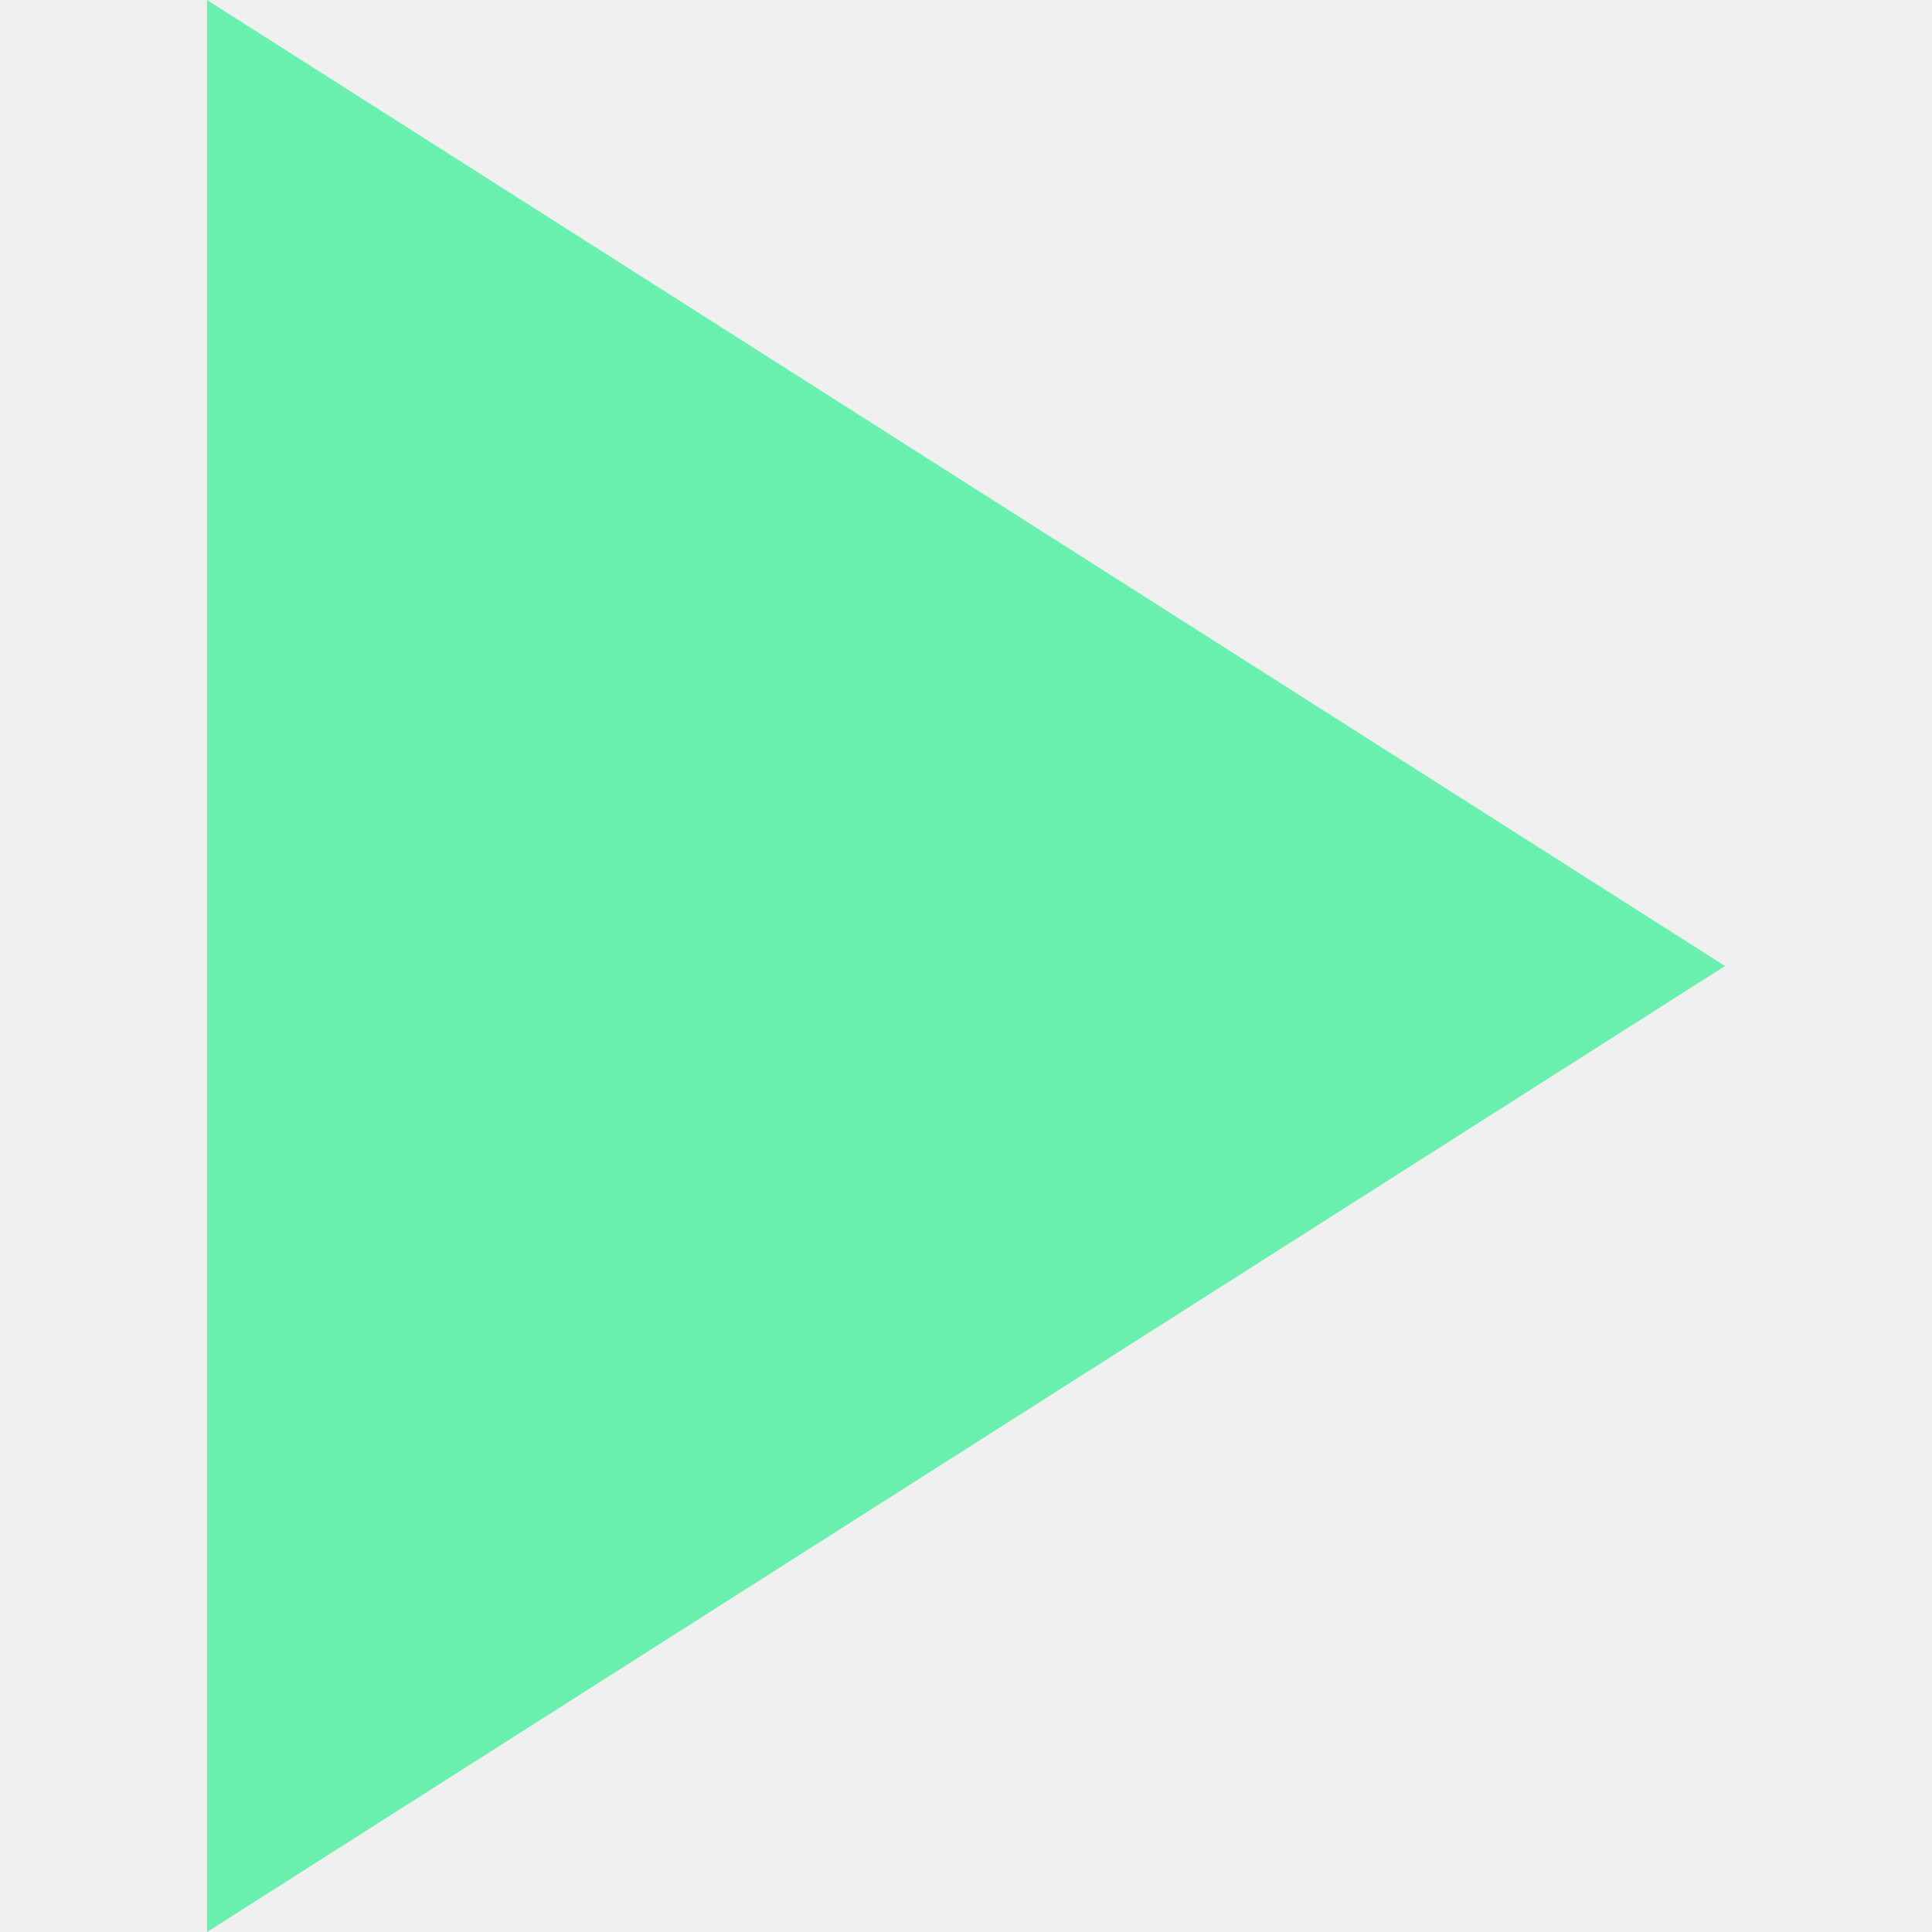
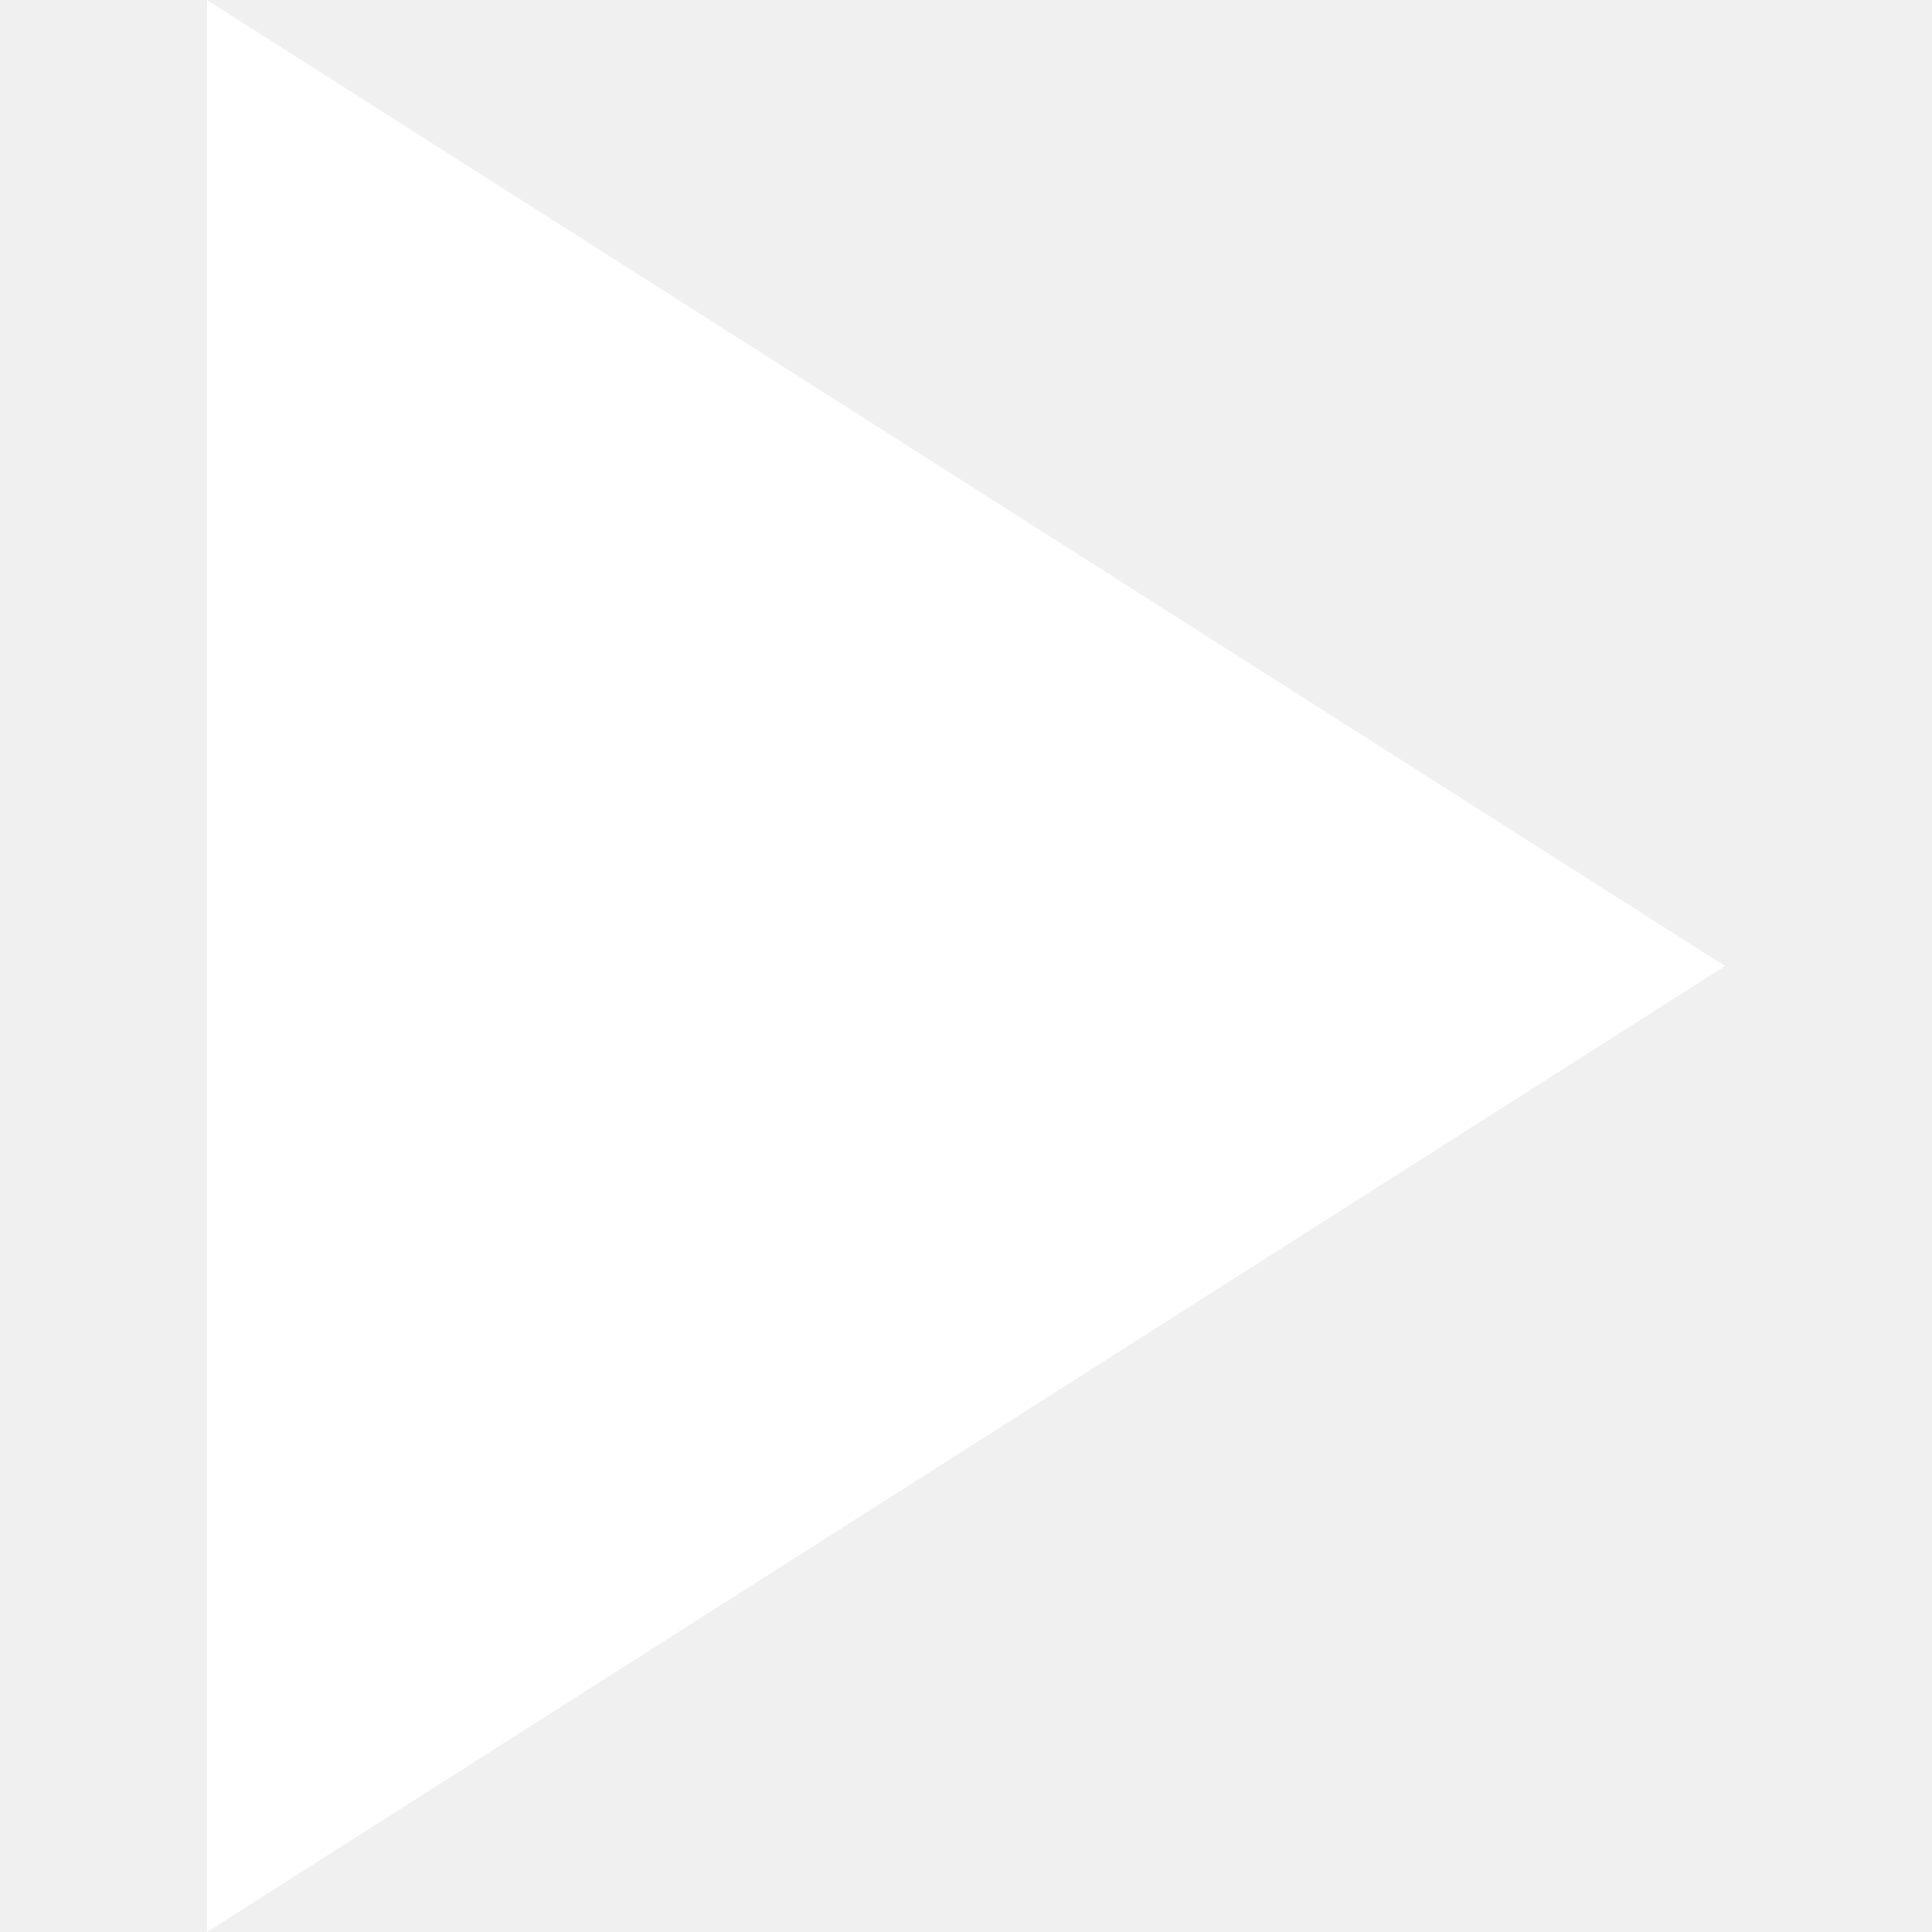
<svg xmlns="http://www.w3.org/2000/svg" version="1.1" id="Capa_1" x="0px" y="0px" width="512px" height="512px" viewBox="0 0 357 357" style="enable-background:new 0 0 357 357;" xml:space="preserve">
  <g>
    <g id="play-arrow">
-       <polygon points="38.25,0 38.25,357 318.75,178.5   " fill="#69f0ae" />
+       <polygon points="38.25,0 38.25,357 318.75,178.5   " fill="#ffffff" />
    </g>
  </g>
  <g>
</g>
  <g>
</g>
  <g>
</g>
  <g>
</g>
  <g>
</g>
  <g>
</g>
  <g>
</g>
  <g>
</g>
  <g>
</g>
  <g>
</g>
  <g>
</g>
  <g>
</g>
  <g>
</g>
  <g>
</g>
  <g>
</g>
</svg>
